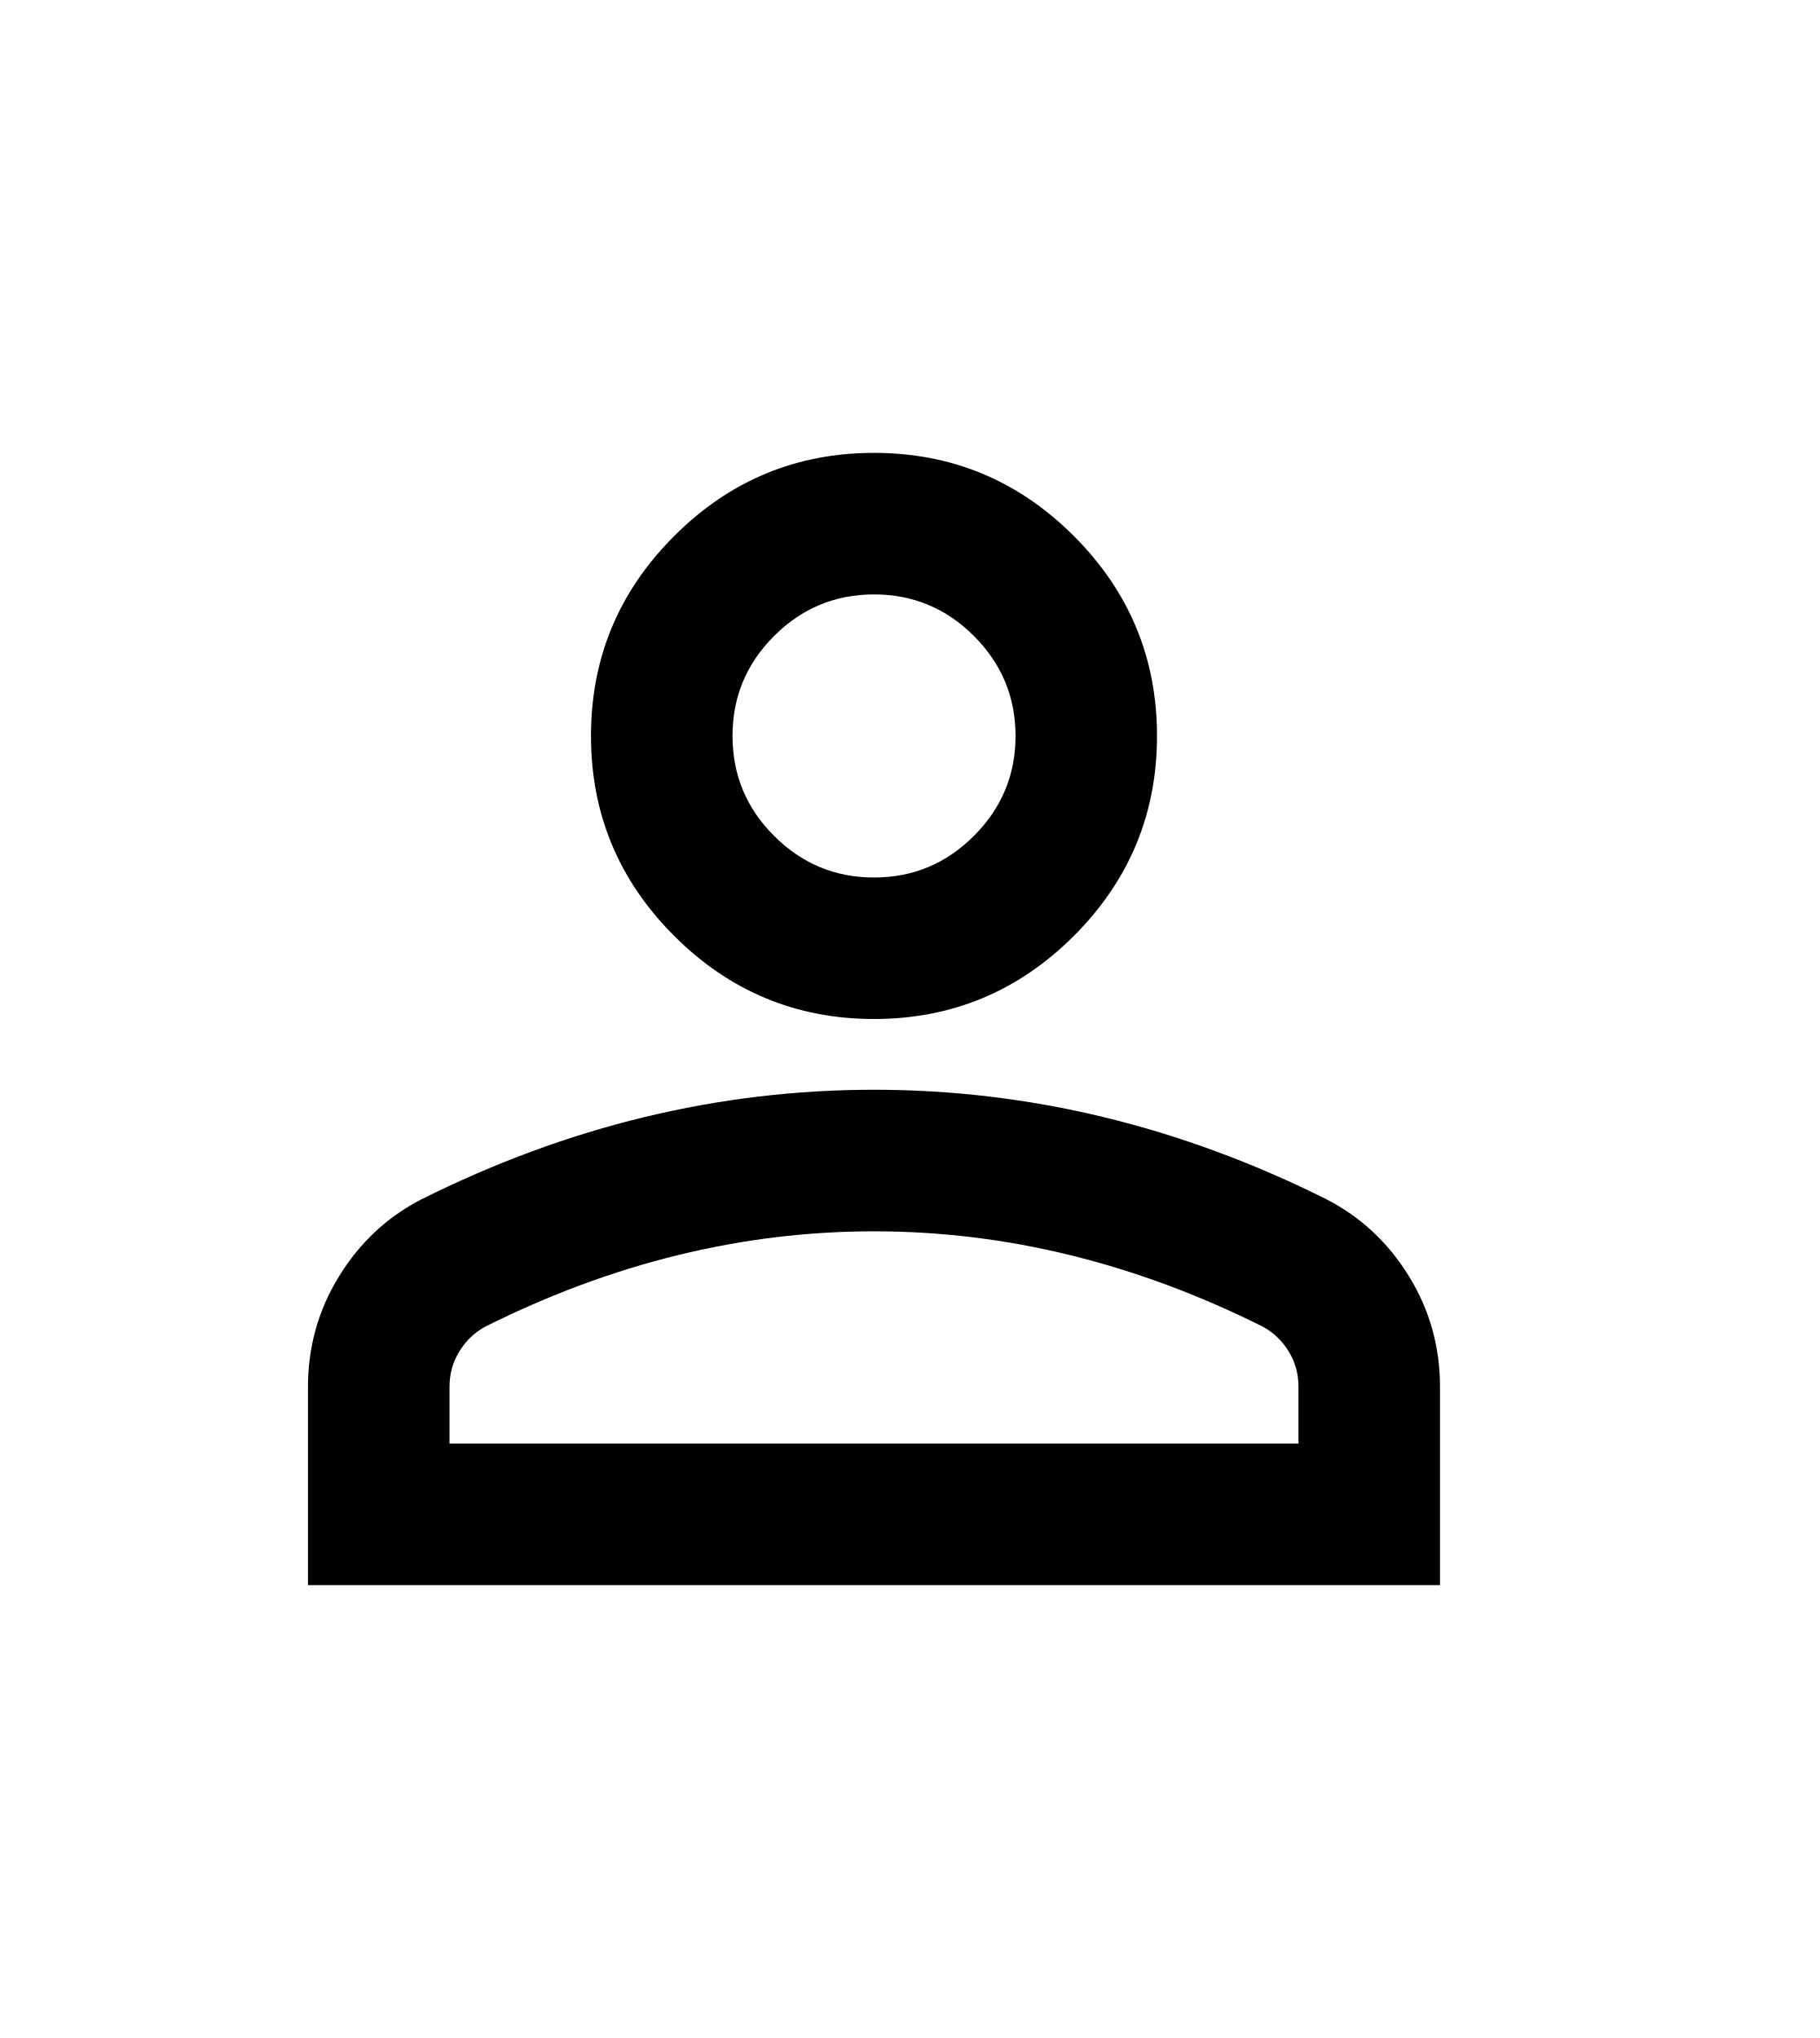
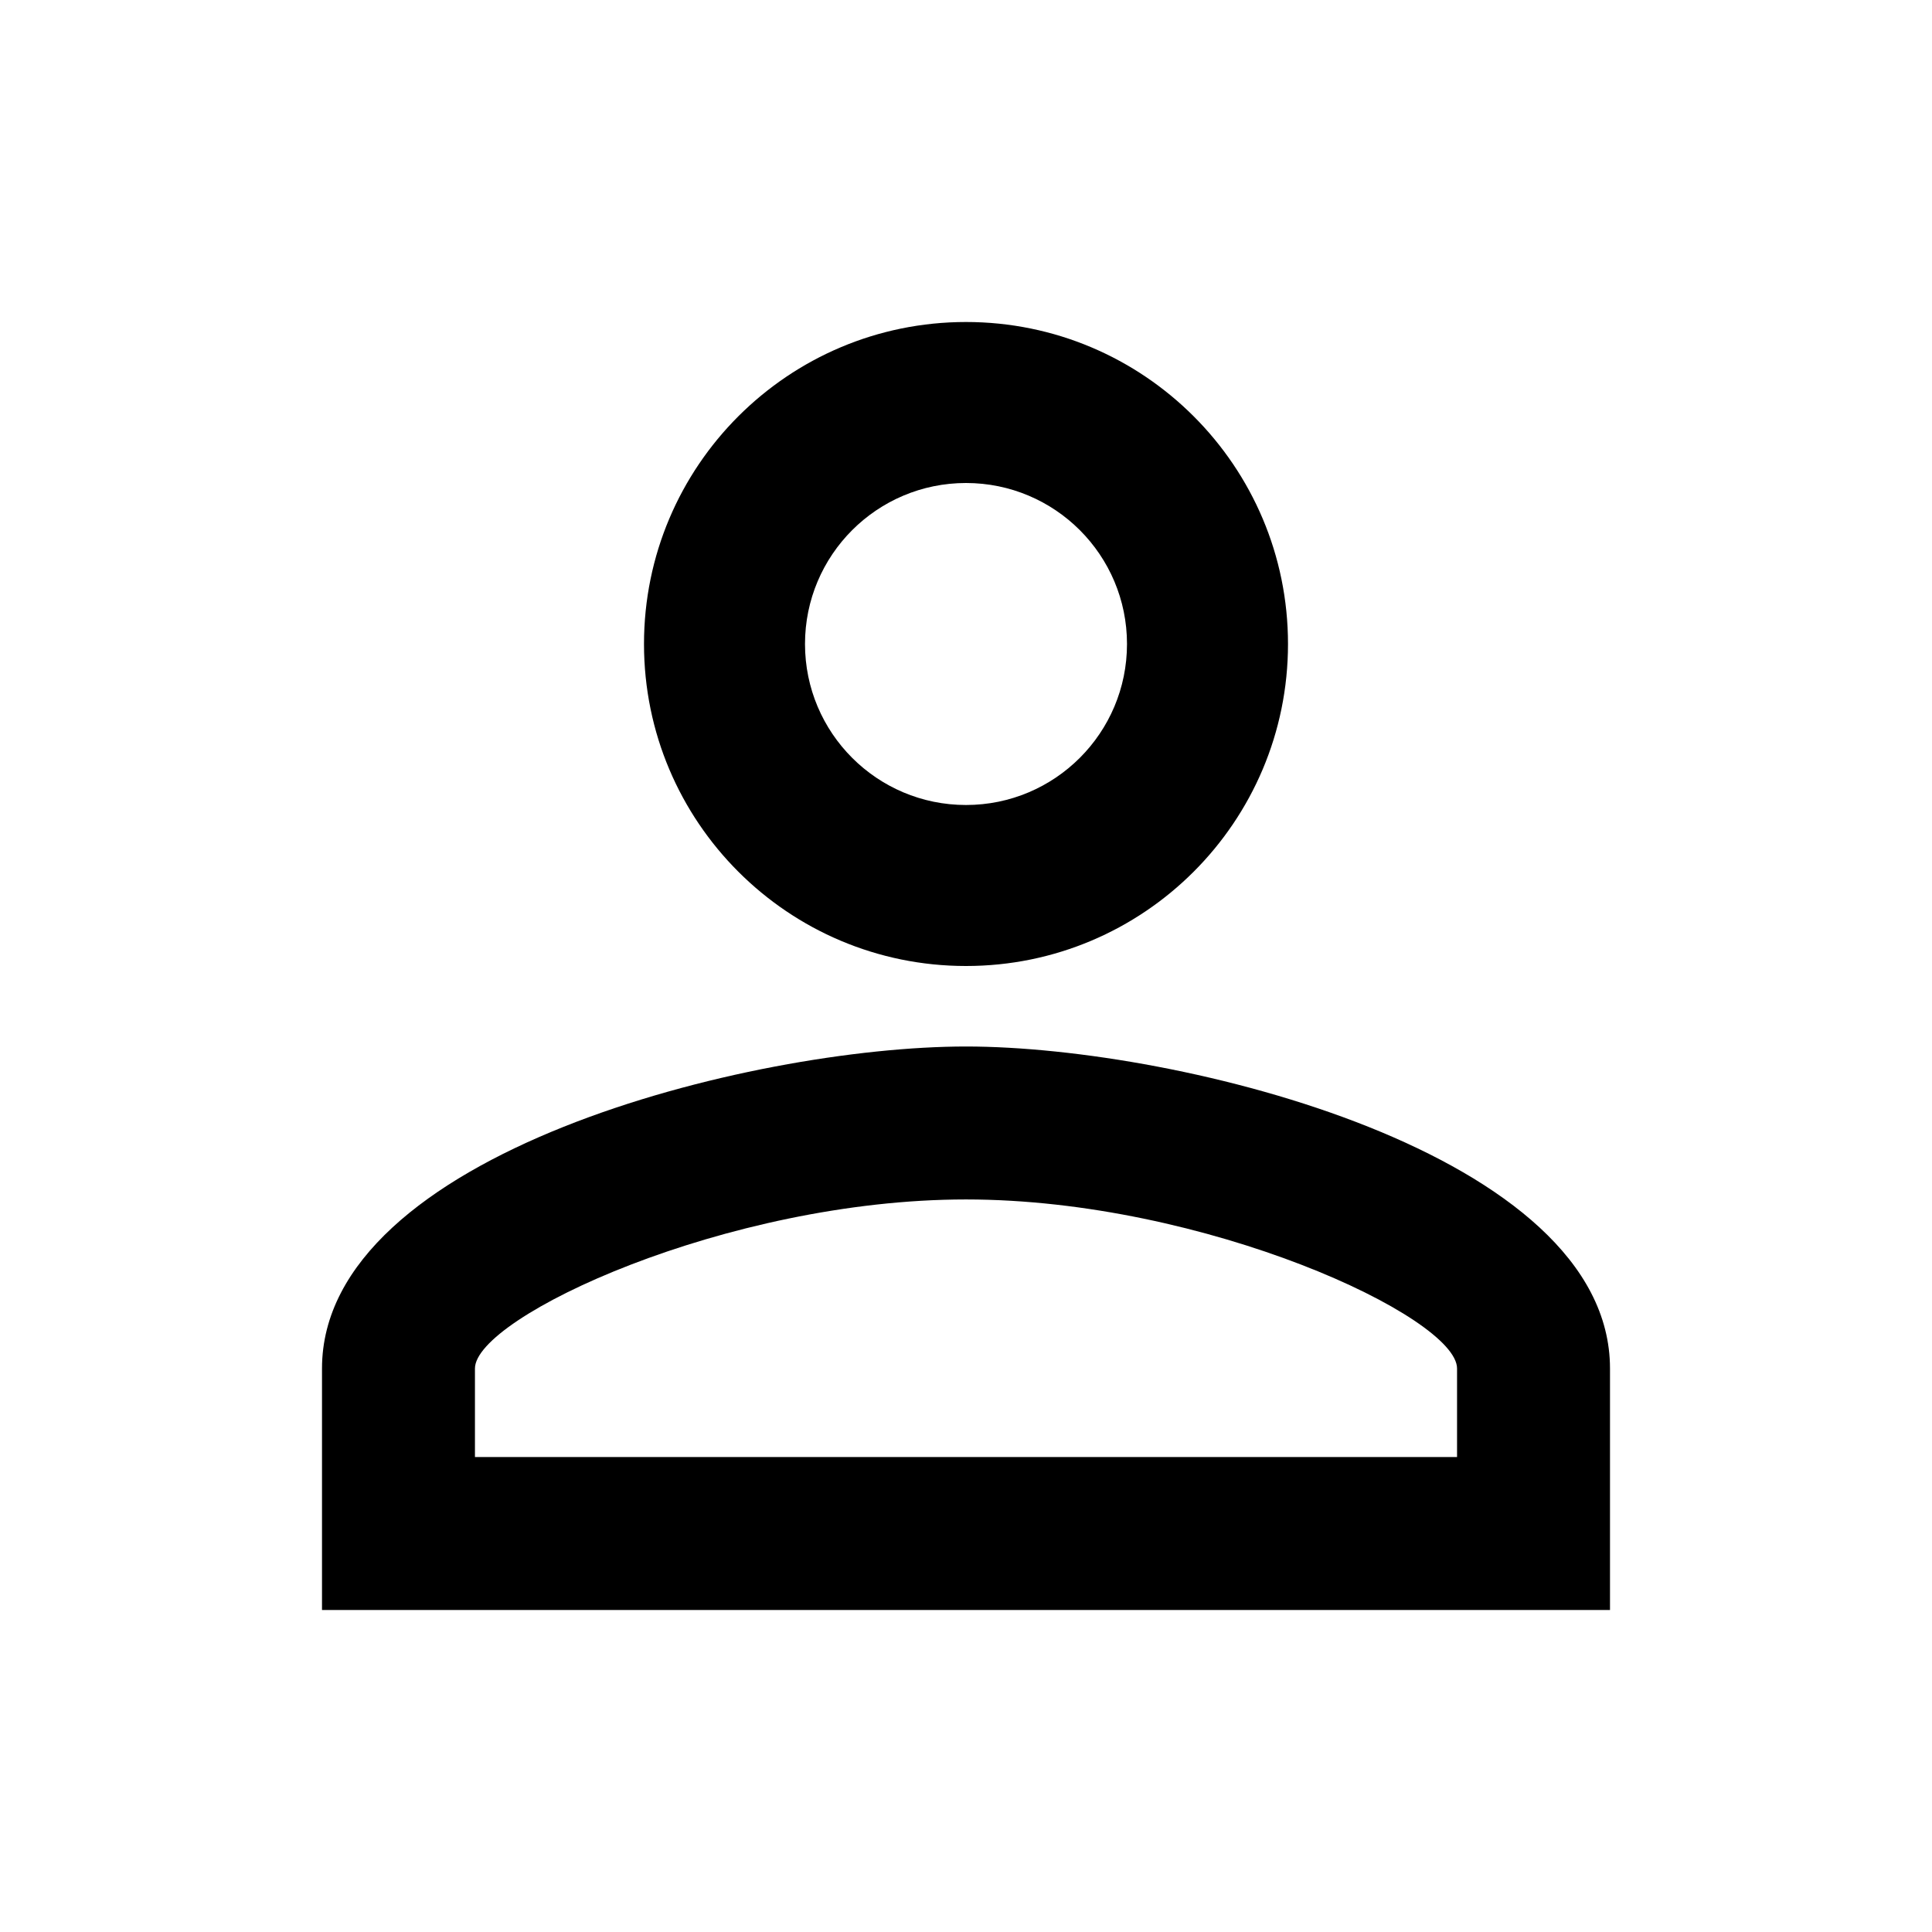
- <svg xmlns="http://www.w3.org/2000/svg" width="25" height="28" viewBox="0 0 25 28" fill="none">
-   <path d="M12.01 14C10.941 14 10.025 13.619 9.264 12.858C8.502 12.096 8.121 11.181 8.121 10.111C8.121 9.042 8.502 8.126 9.264 7.365C10.025 6.603 10.941 6.222 12.01 6.222C13.08 6.222 13.995 6.603 14.757 7.365C15.518 8.126 15.899 9.042 15.899 10.111C15.899 11.181 15.518 12.096 14.757 12.858C13.995 13.619 13.08 14 12.01 14ZM4.232 21.778V19.055C4.232 18.505 4.374 17.998 4.658 17.537C4.941 17.075 5.318 16.722 5.788 16.479C6.793 15.977 7.813 15.6 8.85 15.349C9.888 15.098 10.941 14.972 12.01 14.972C13.08 14.972 14.133 15.098 15.17 15.349C16.207 15.6 17.228 15.977 18.232 16.479C18.702 16.722 19.079 17.075 19.363 17.537C19.646 17.998 19.788 18.505 19.788 19.055V21.778H4.232ZM6.177 19.833H17.843V19.055C17.843 18.877 17.799 18.715 17.71 18.569C17.621 18.424 17.503 18.31 17.357 18.229C16.482 17.792 15.599 17.463 14.708 17.245C13.817 17.026 12.918 16.917 12.01 16.917C11.103 16.917 10.204 17.026 9.312 17.245C8.421 17.463 7.538 17.792 6.663 18.229C6.517 18.31 6.4 18.424 6.311 18.569C6.221 18.715 6.177 18.877 6.177 19.055V19.833ZM12.01 12.056C12.545 12.056 13.003 11.865 13.383 11.484C13.764 11.104 13.955 10.646 13.955 10.111C13.955 9.576 13.764 9.119 13.383 8.738C13.003 8.357 12.545 8.167 12.01 8.167C11.476 8.167 11.018 8.357 10.637 8.738C10.256 9.119 10.066 9.576 10.066 10.111C10.066 10.646 10.256 11.104 10.637 11.484C11.018 11.865 11.476 12.056 12.01 12.056Z" fill="currentColor" />
+ <svg xmlns="http://www.w3.org/2000/svg" viewBox="0 0 24 24">
+   <path fill="currentColor" d="M12 4a4 4 0 0 1 4 4a4 4 0 0 1-4 4a4 4 0 0 1-4-4a4 4 0 0 1 4-4m0 2a2 2 0 0 0-2 2a2 2 0 0 0 2 2a2 2 0 0 0 2-2a2 2 0 0 0-2-2m0 7c2.67 0 8 1.33 8 4v3H4v-3c0-2.67 5.33-4 8-4m0 1.9c-2.97 0-6.1 1.46-6.1 2.1v1.1h12.2V17c0-.64-3.13-2.1-6.1-2.1" />
</svg>
